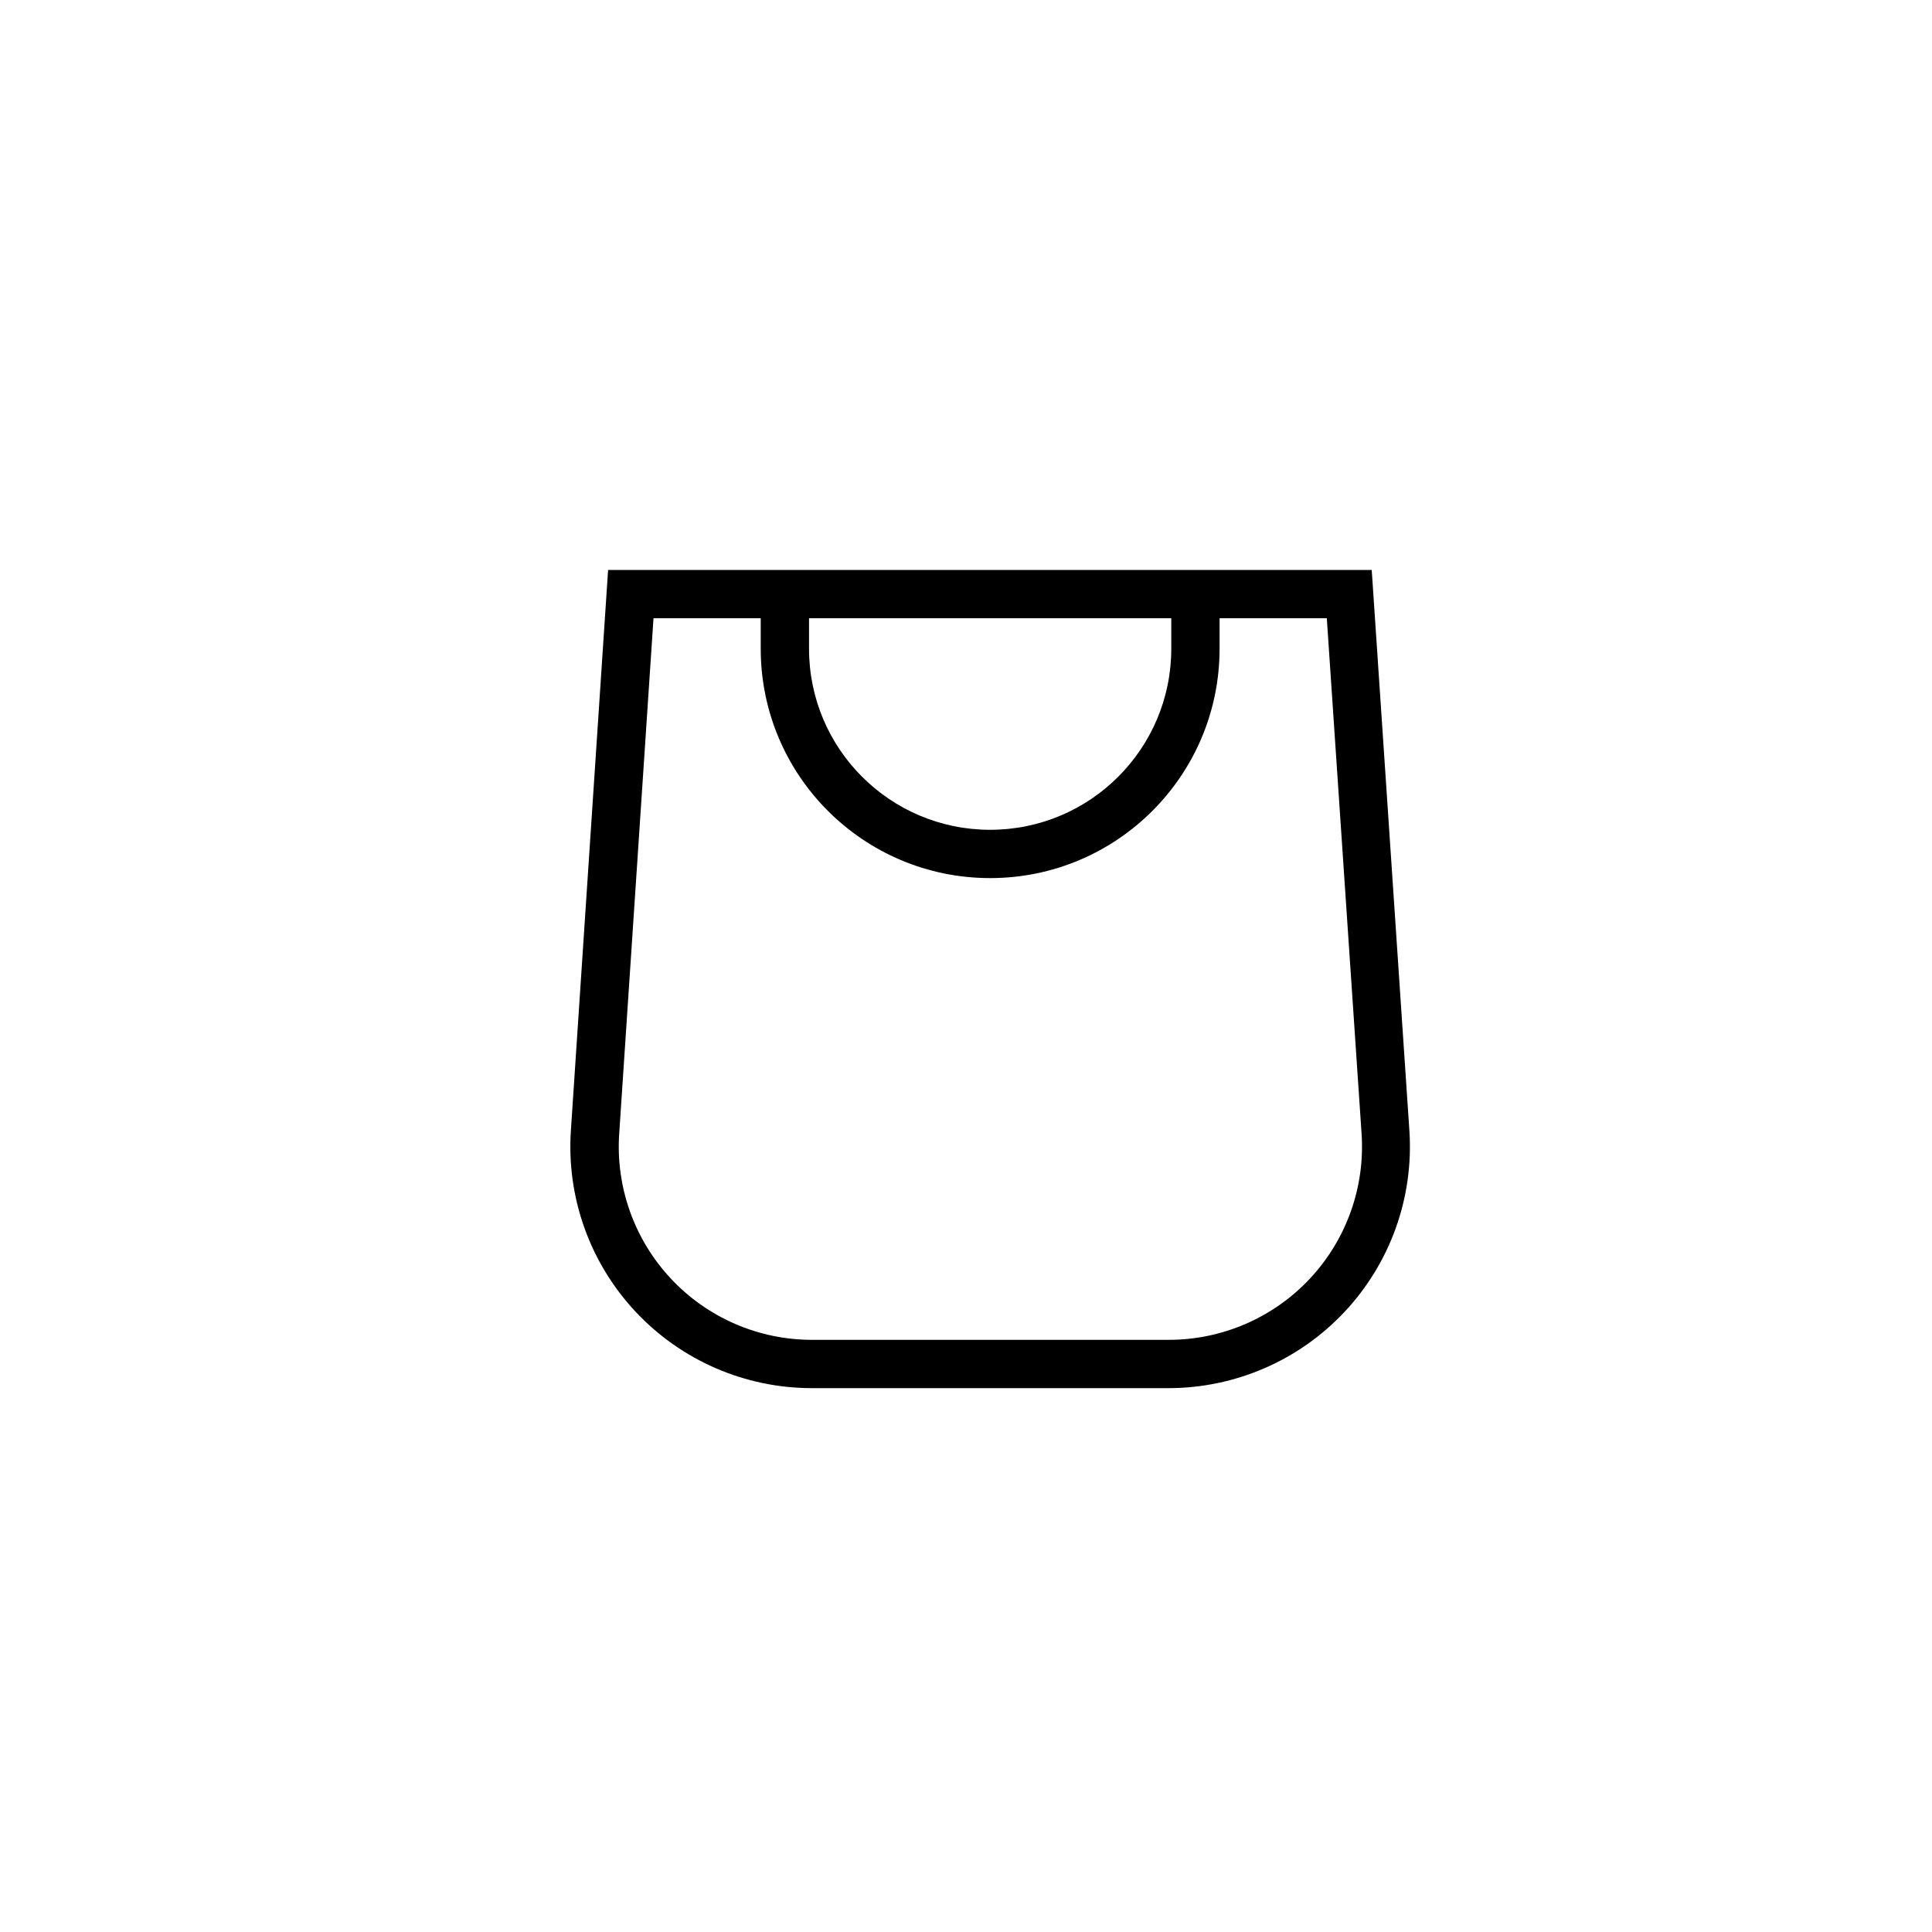
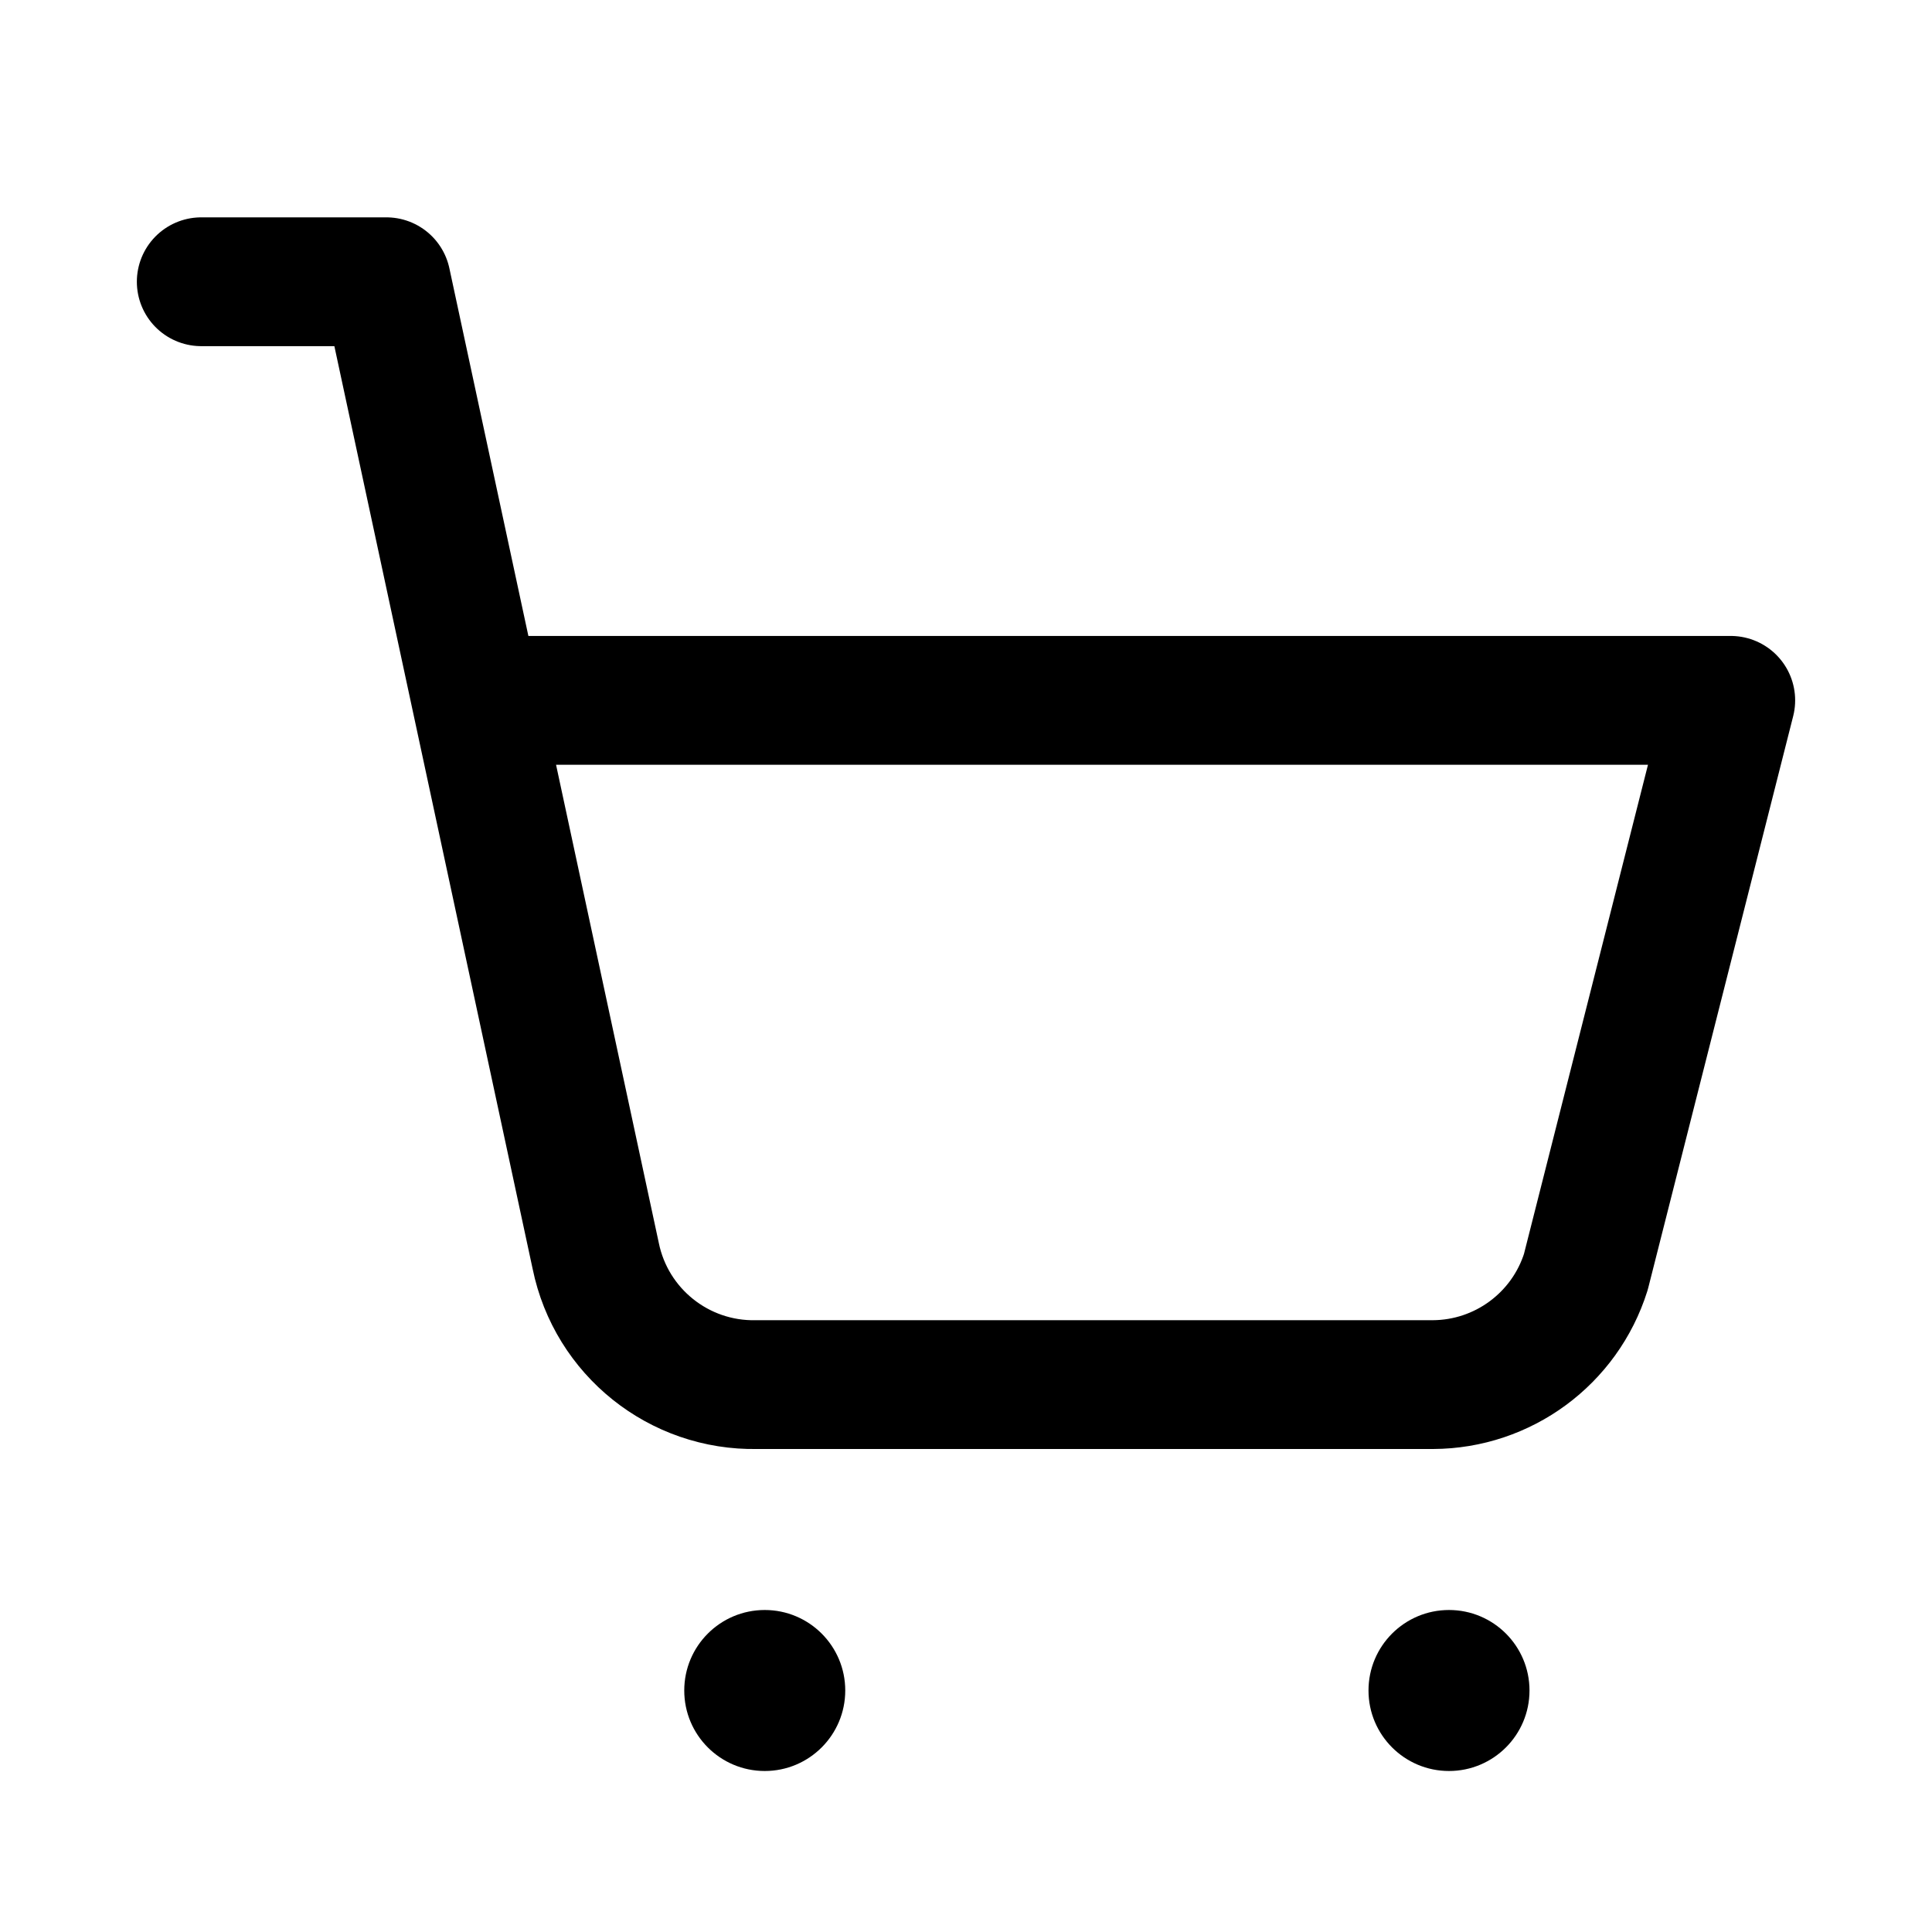
- <svg xmlns="http://www.w3.org/2000/svg" fill="none" class="icon icon-cart-empty" viewBox="0 0 40 40">
-   <path fill="currentColor" fill-rule="evenodd" d="M15.75 11.8h-3.16l-.77 11.6a5 5 0 0 0 4.99 5.34h7.38a5 5 0 0 0 4.99-5.33L28.4 11.8zm0 1h-2.22l-.71 10.67a4 4 0 0 0 3.99 4.27h7.38a4 4 0 0 0 4-4.27l-.72-10.67h-2.22v.63a4.75 4.75 0 1 1-9.5 0zm8.5 0h-7.5v.63a3.75 3.75 0 1 0 7.5 0z" />
+ <svg xmlns="http://www.w3.org/2000/svg" fill="none" class="icon icon-cart-empty" viewBox="0 0 24 24">
+   <path stroke="currentColor" stroke-linecap="round" stroke-linejoin="round" stroke-width="1.6" d="M2.5 3.5h2.3l2.6 12.1a2 2 0 0 0 2 1.6h8.4a2 2 0 0 0 1.9-1.4l1.8-7.1H6" />
+   <circle cx="9.5" cy="21" r="1" fill="currentColor" />
+   <circle cx="18" cy="21" r="1" fill="currentColor" />
</svg>
